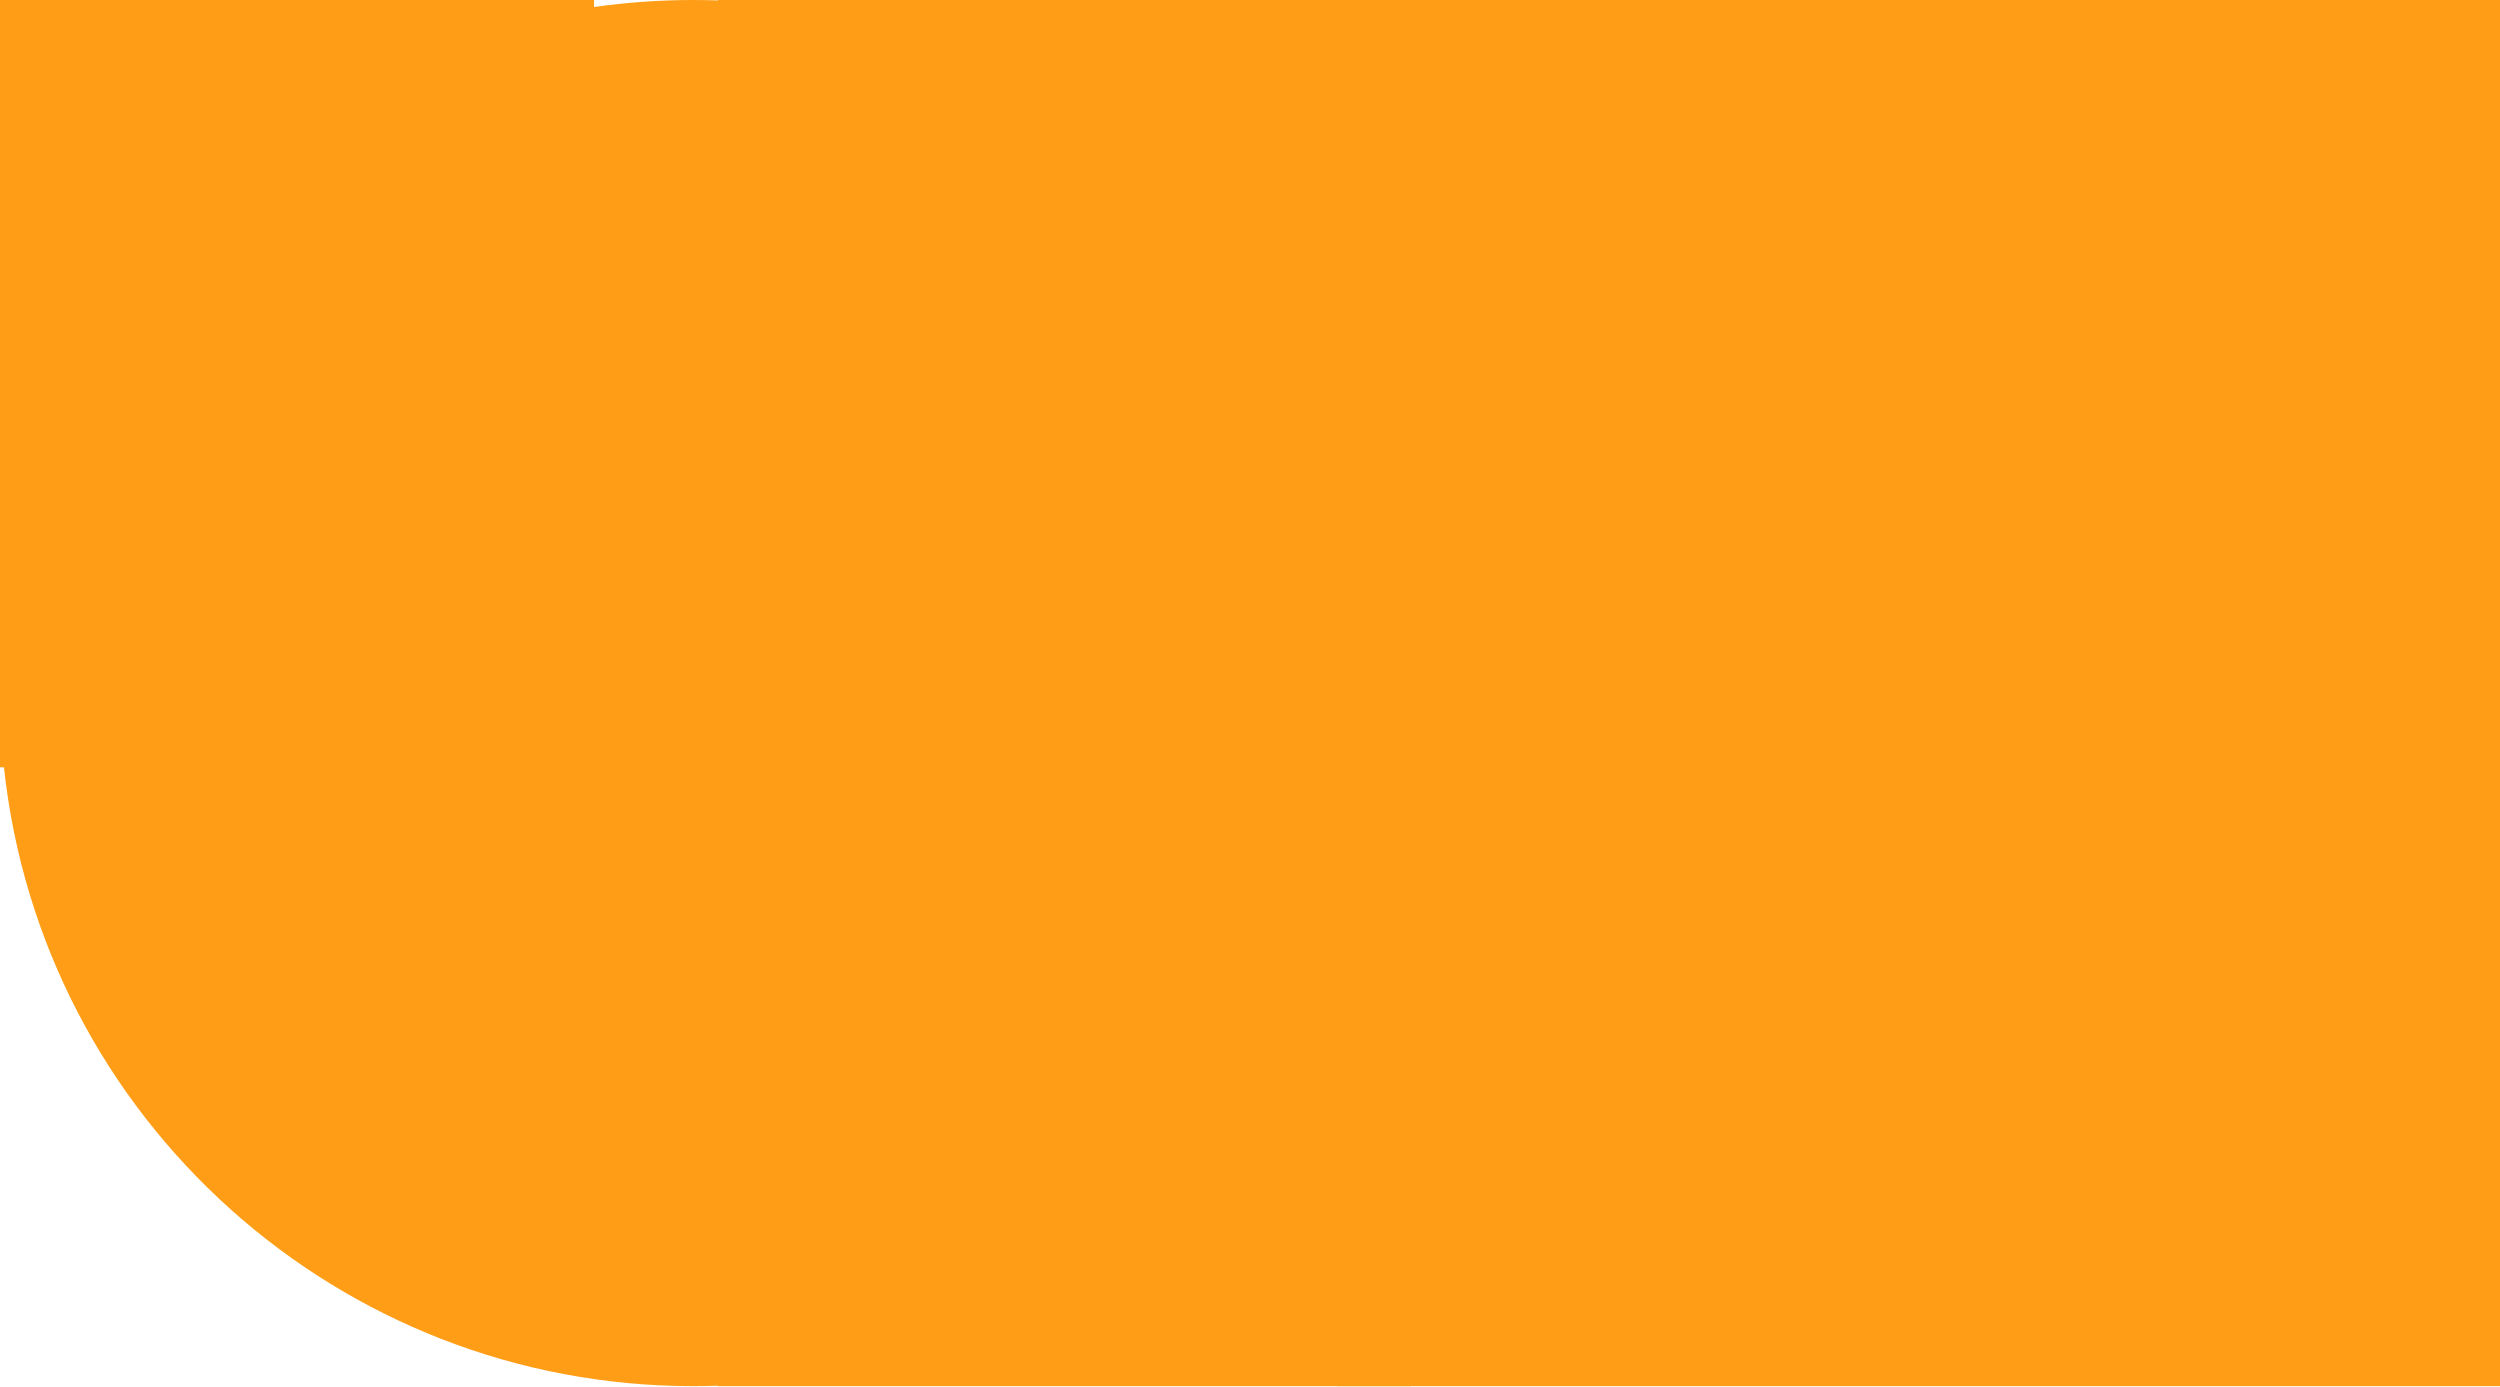
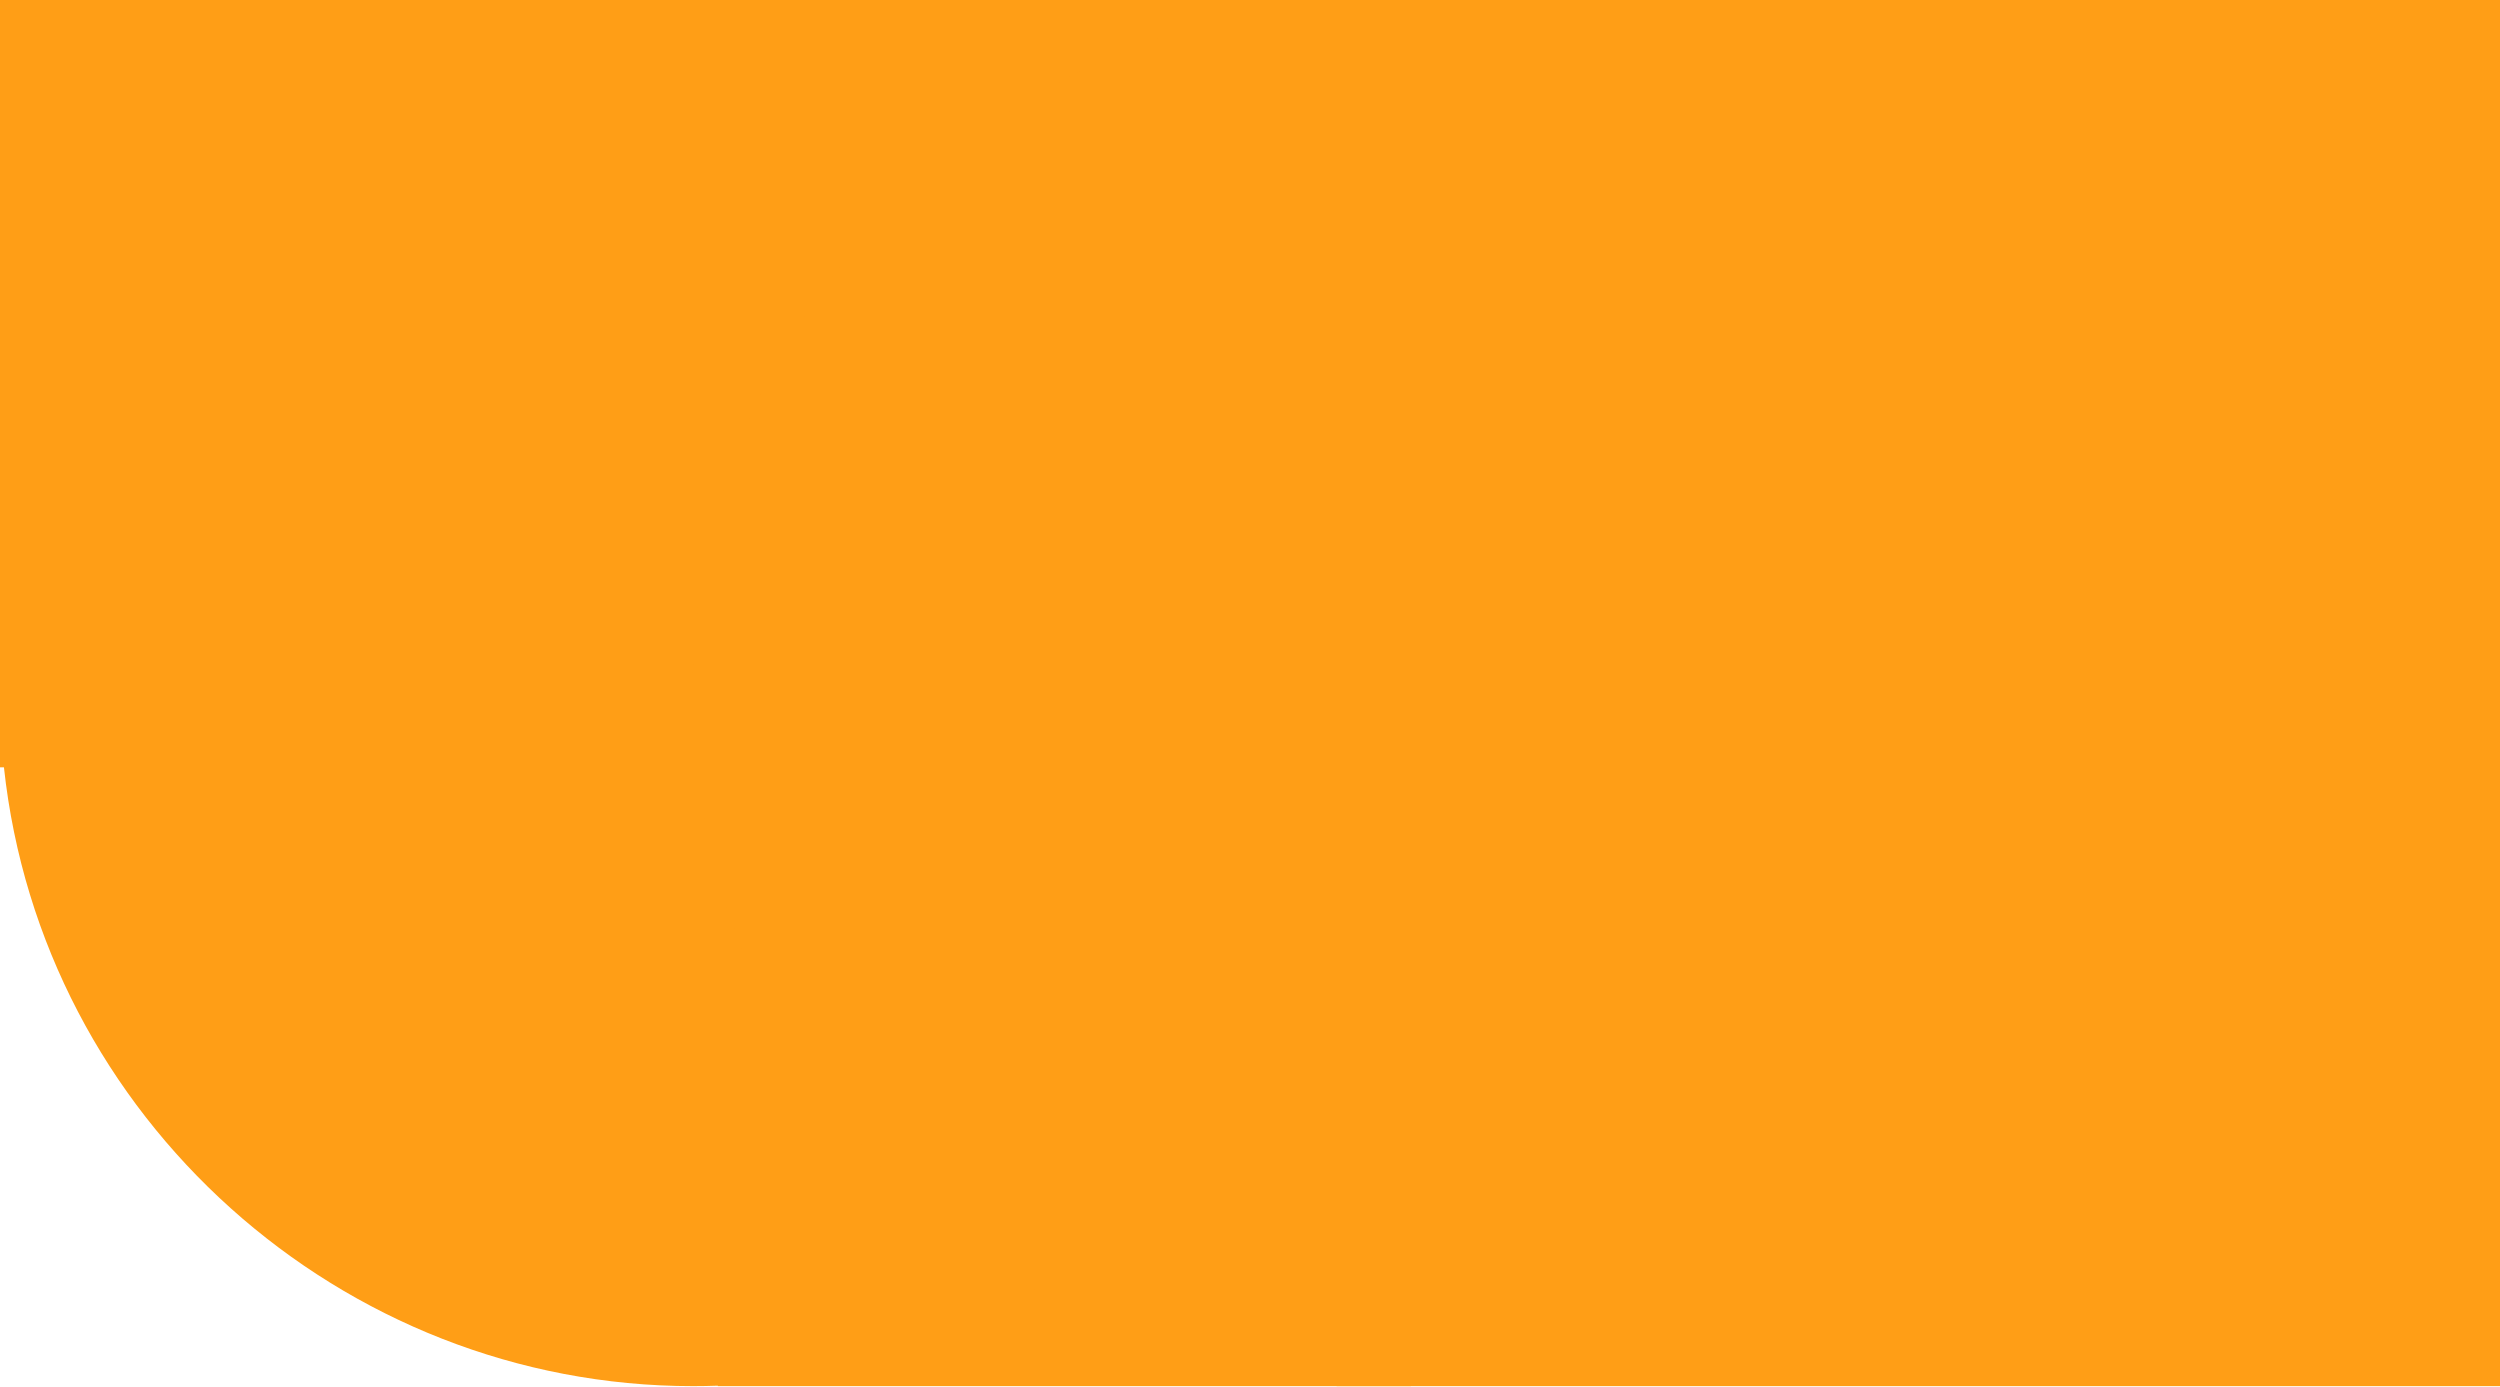
- <svg xmlns="http://www.w3.org/2000/svg" id="menue_background_order" width="101" height="56" viewBox="0 0 101 56">
-   <path id="Pfad_5" data-name="Pfad 5" d="M29,55.982Q28.5,56,28,56A28,28,0,0,1,.159,31H0V0H24V.284A28.237,28.237,0,0,1,28,0q.5,0,1,.018V0H57V56H29Z" fill="#ff9e16" fill-rule="evenodd" />
-   <path id="Pfad_6" data-name="Pfad 6" d="M56,0h45V56H54v-.07A28,28,0,0,1,54,.07V0Z" fill="#ff9e16" fill-rule="evenodd" />
+ <svg xmlns="http://www.w3.org/2000/svg" clip-rule="evenodd" fill-rule="evenodd" stroke-linejoin="round" stroke-miterlimit="2" viewBox="0 0 101 56">
+   <g fill="#ff9e16">
+     <path d="m29 55.982c-.333.012-.667.018-1 .018-14.232.001-26.316-10.849-27.841-25h-.159v-31h57v56h-28z" />
+     <path d="m54 0h47v56h-47v-.07c-14.579-1.033-26.021-13.315-26.021-27.93s11.442-26.897 26.021-27.93z" />
+   </g>
</svg>
